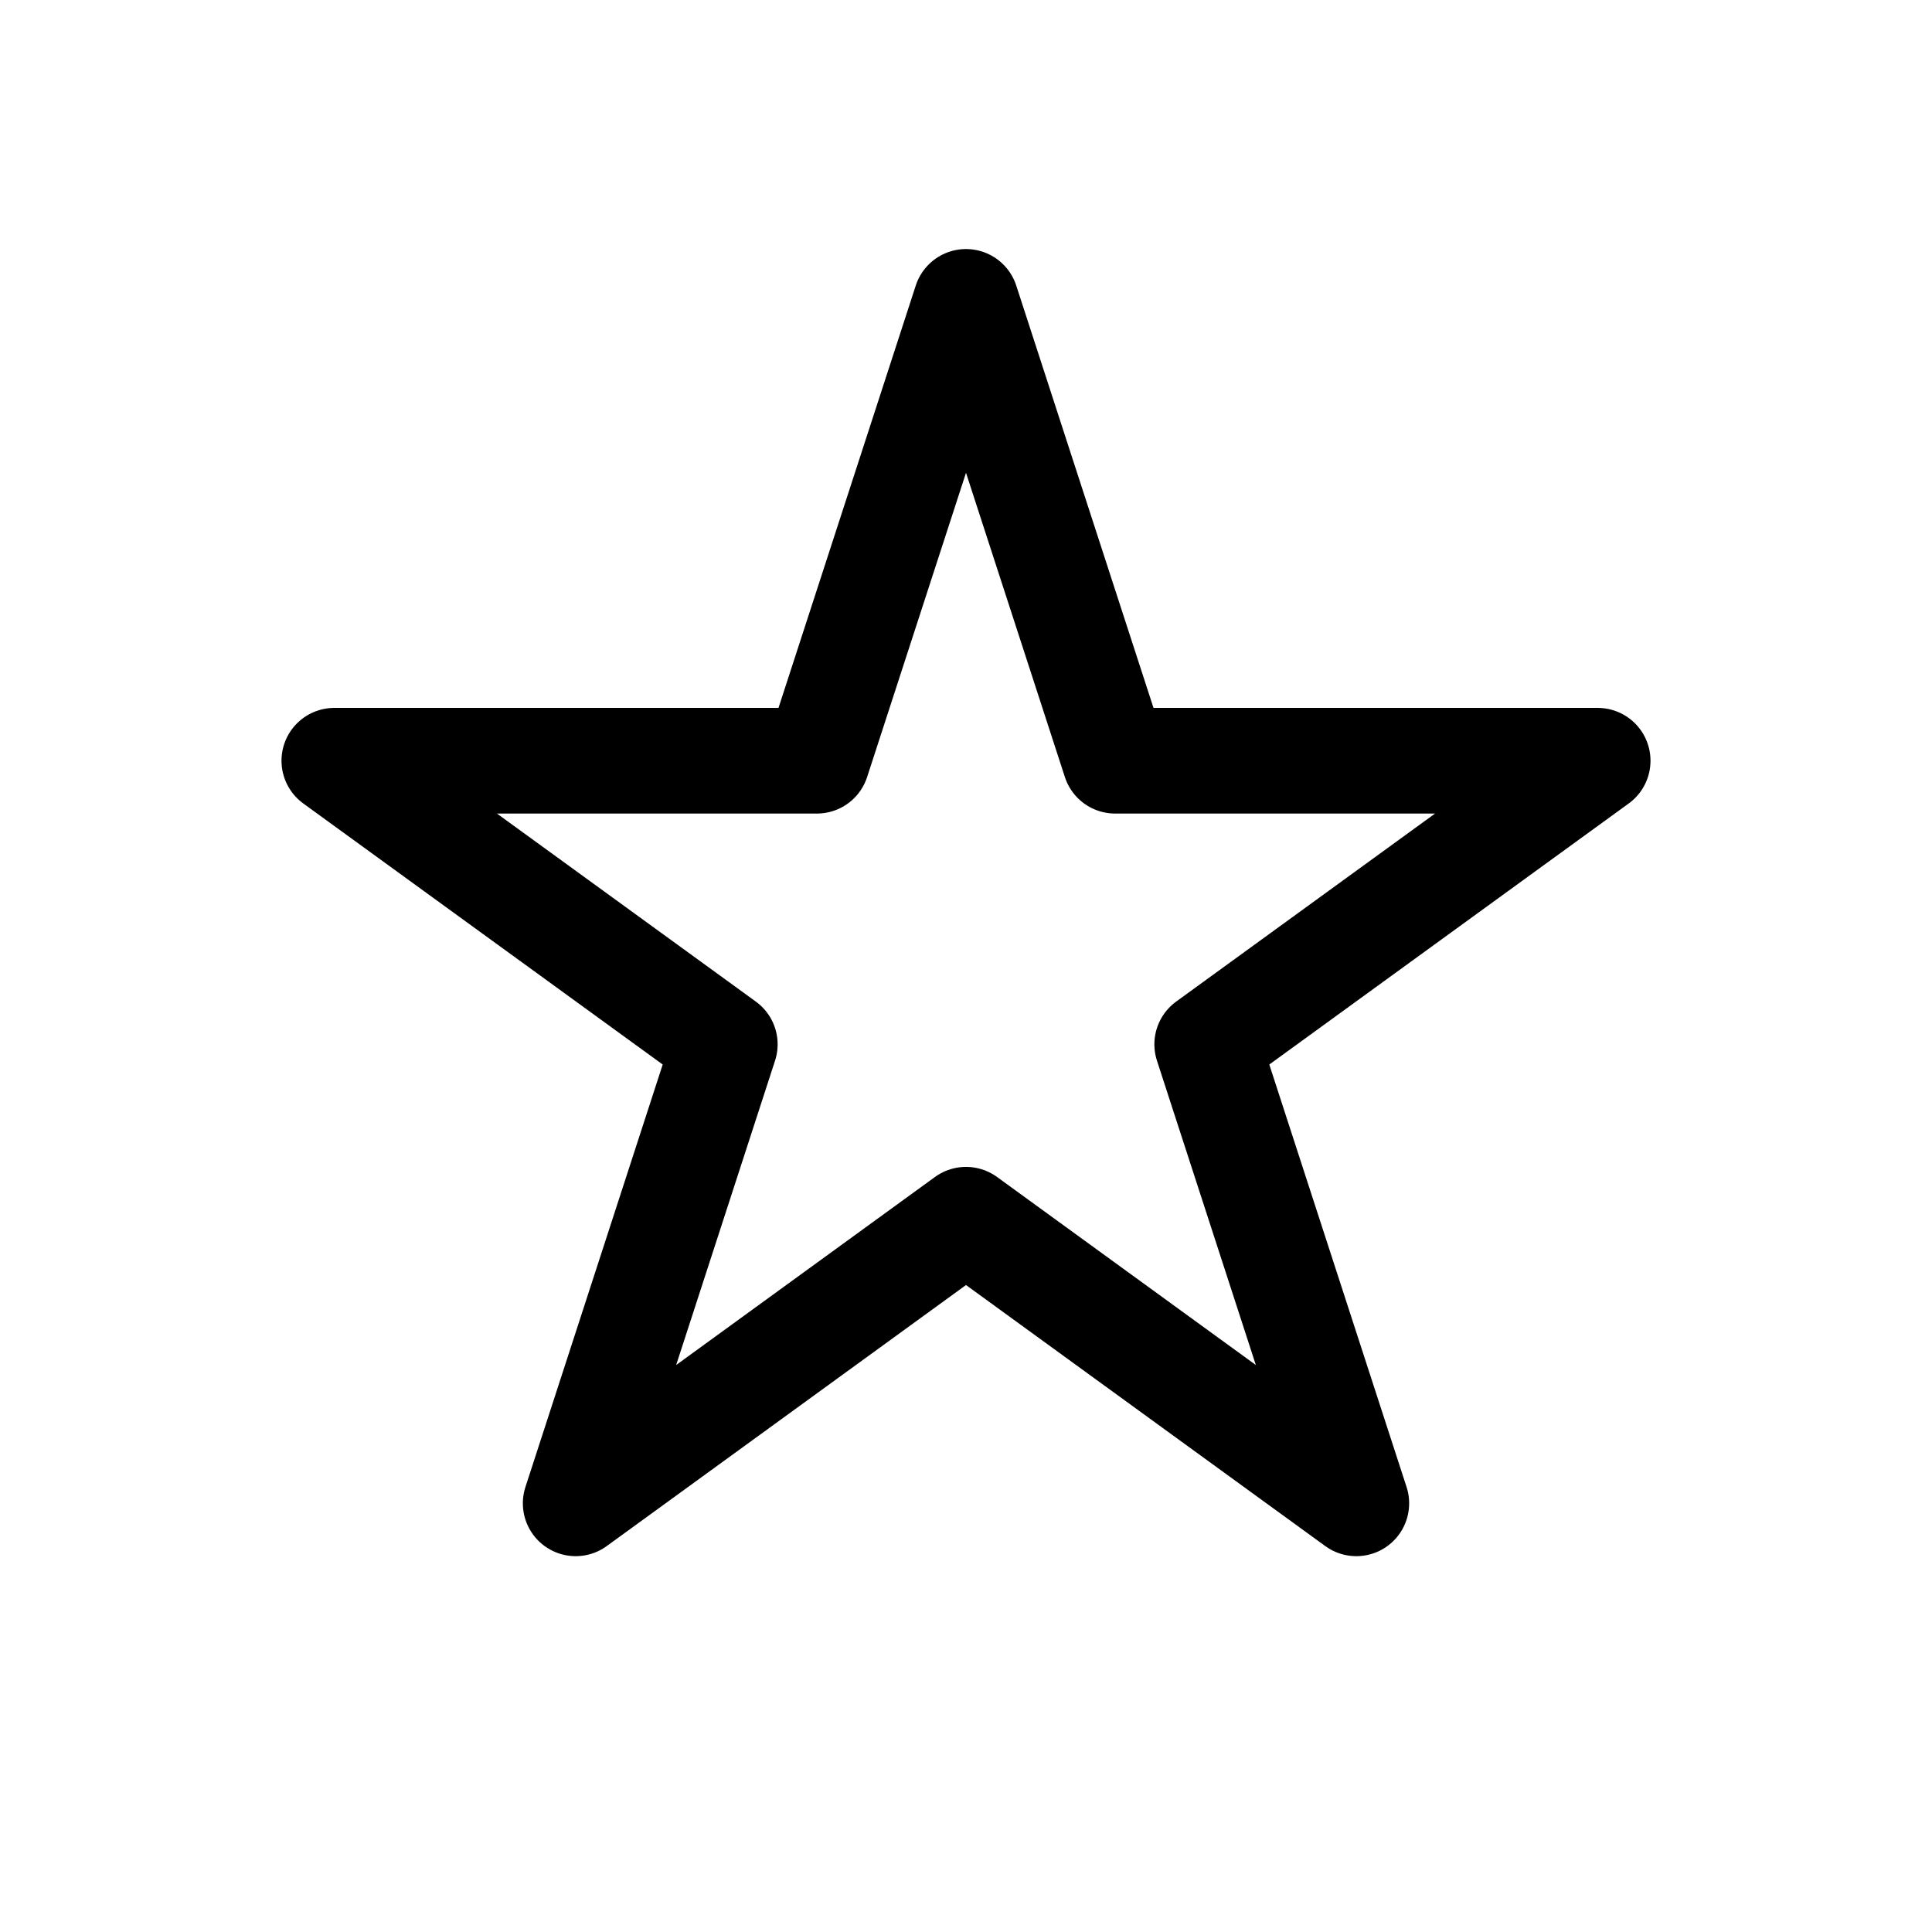
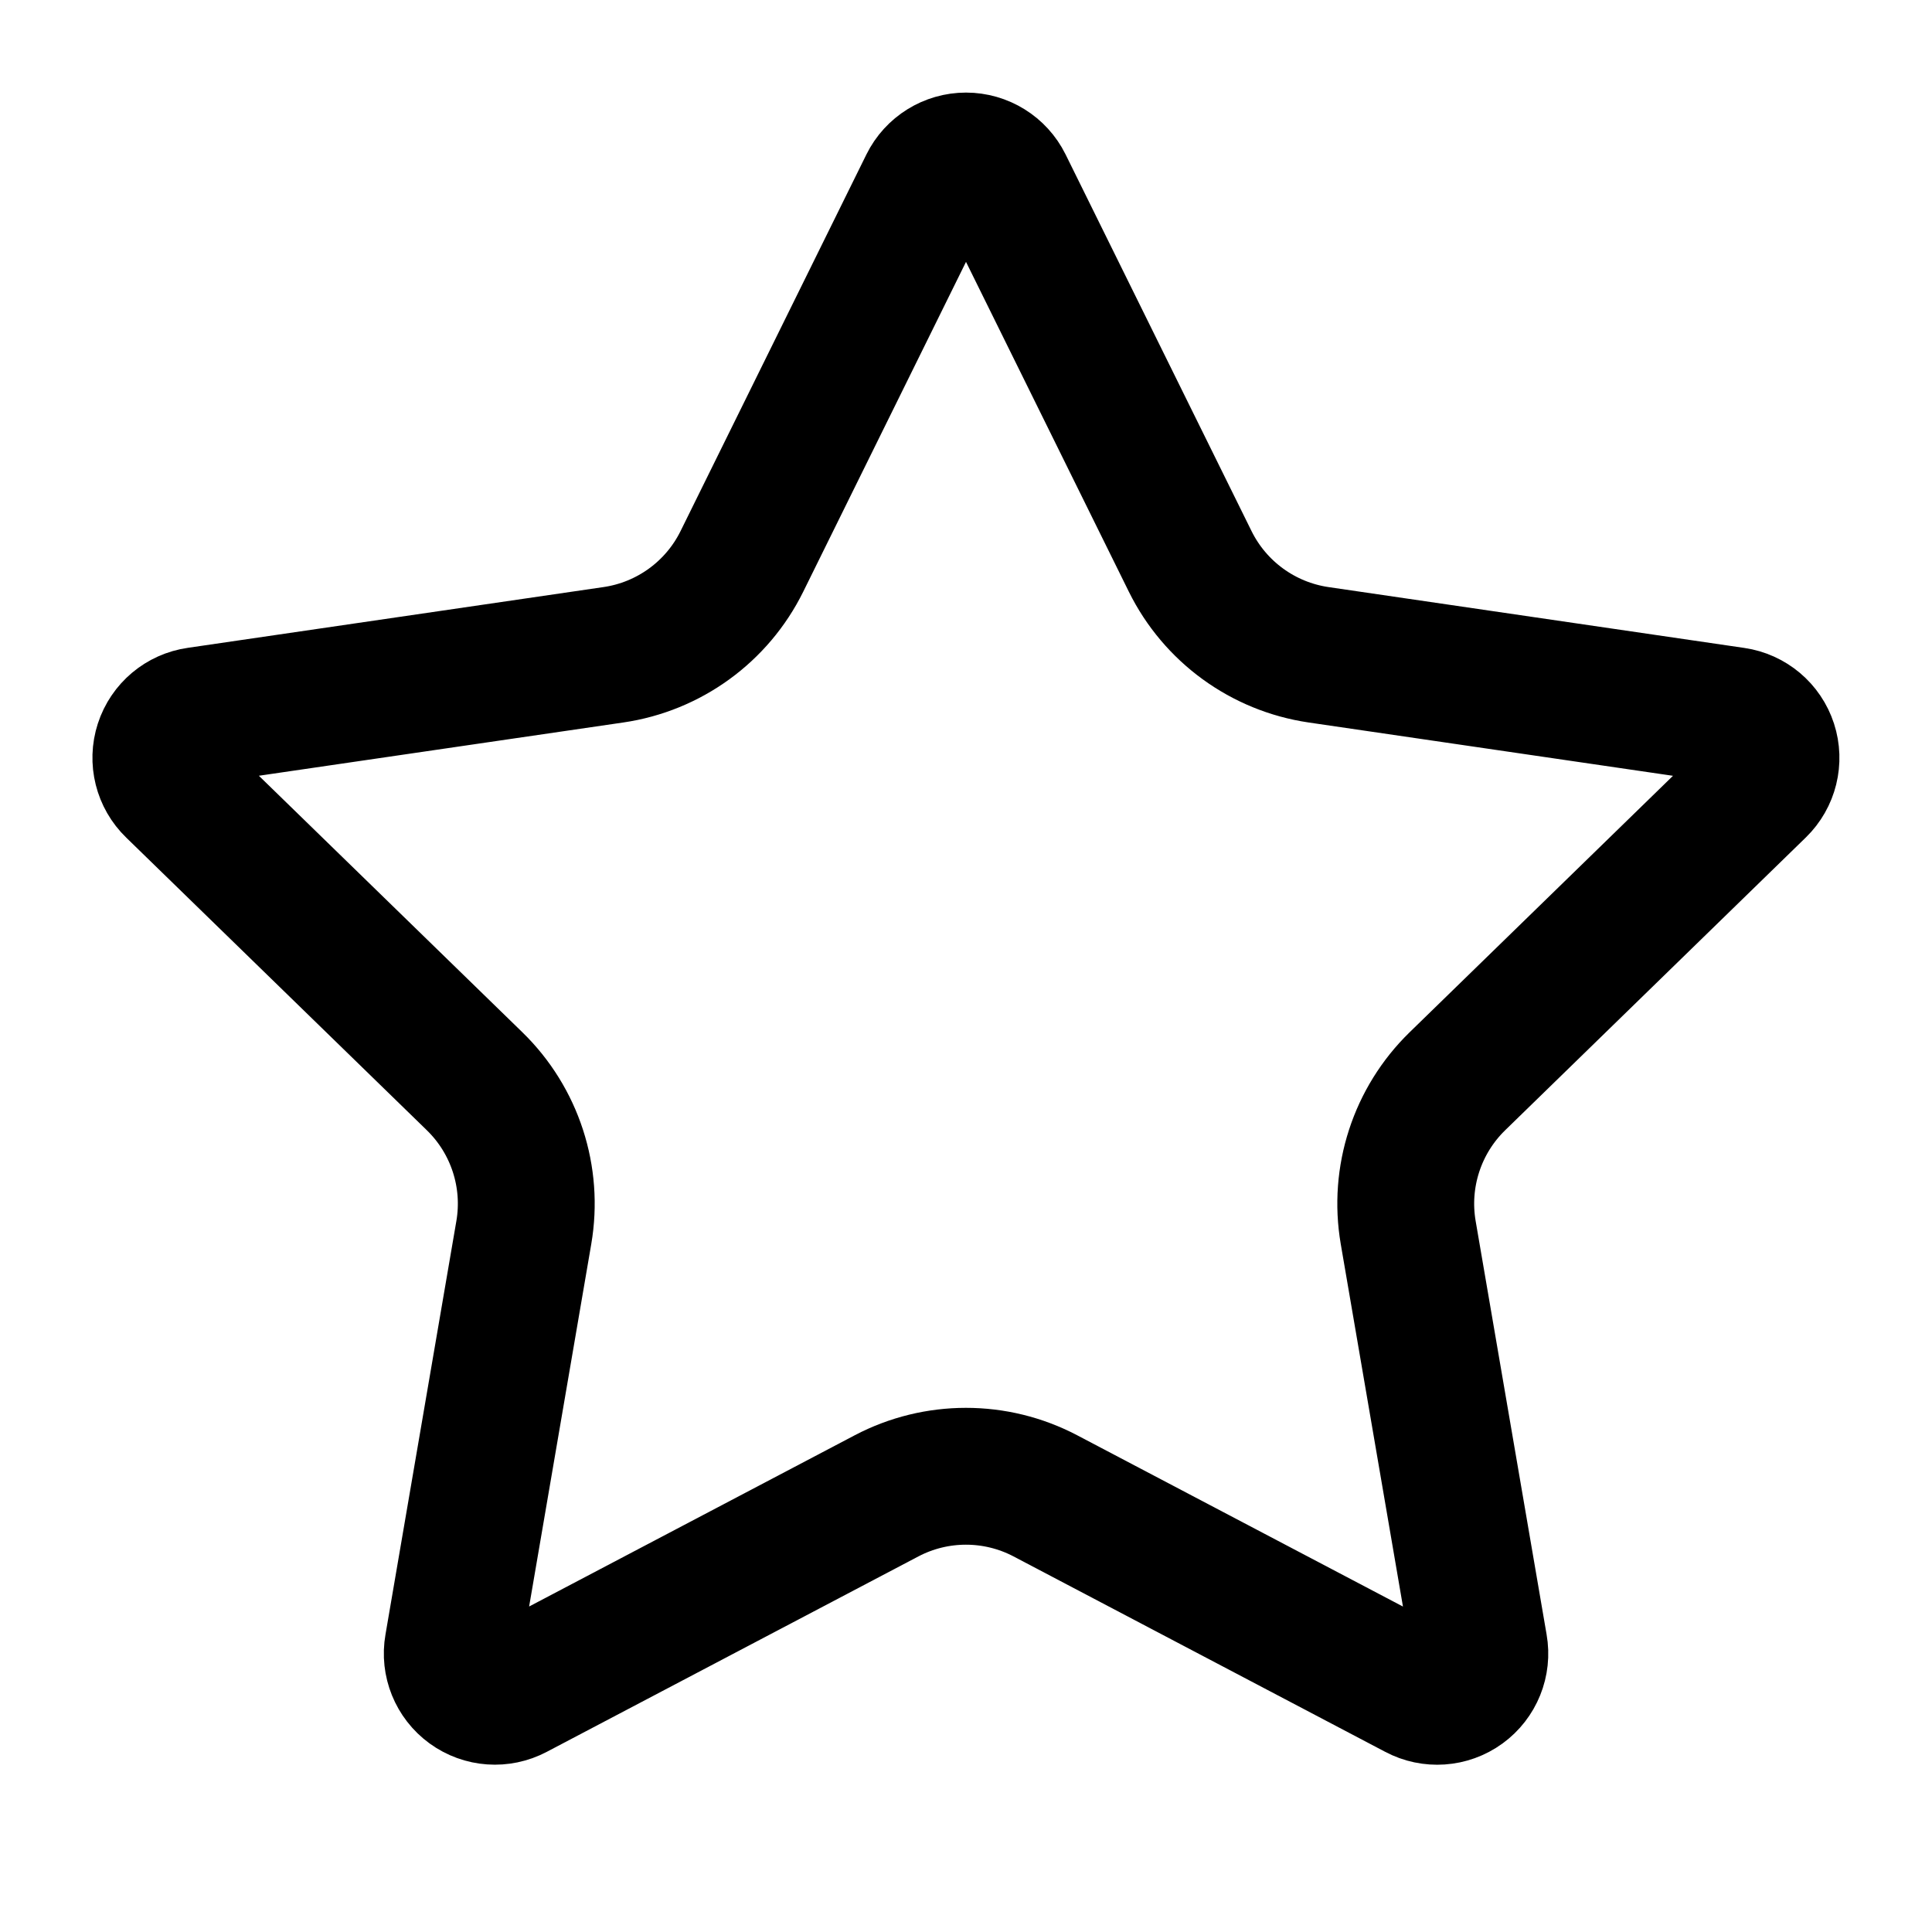
- <svg xmlns="http://www.w3.org/2000/svg" viewBox="0 0 128 128" width="128" height="128">
-   <path d="M 64.00 20.00 L 73.88 50.40 L 105.85 50.40 L 79.98 69.19 L 89.86 99.60 L 64.00 80.81 L 38.14 99.60 L 48.02 69.19 L 22.15 50.40 L 54.12 50.40 Z" fill="none" stroke="currentColor" stroke-width="7" stroke-linejoin="round" stroke-linecap="round" />
+ <svg xmlns="http://www.w3.org/2000/svg" viewBox="0 0 24 24" fill="none" stroke="currentColor" stroke-width="1.7" stroke-linecap="round" stroke-linejoin="round">
+   <path d="M11.525 2.295a.53.53 0 0 1 .95 0l2.31 4.679a2.123 2.123 0 0 0 1.595 1.16l5.166.756a.53.53 0 0 1 .294.904l-3.736 3.638a2.123 2.123 0 0 0-.611 1.878l.882 5.14a.53.53 0 0 1-.771.56l-4.618-2.428a2.122 2.122 0 0 0-1.973 0L6.396 21.01a.53.53 0 0 1-.77-.56l.881-5.139a2.122 2.122 0 0 0-.611-1.879L2.16 9.795a.53.53 0 0 1 .294-.906l5.165-.755a2.122 2.122 0 0 0 1.597-1.16z" />
</svg>
